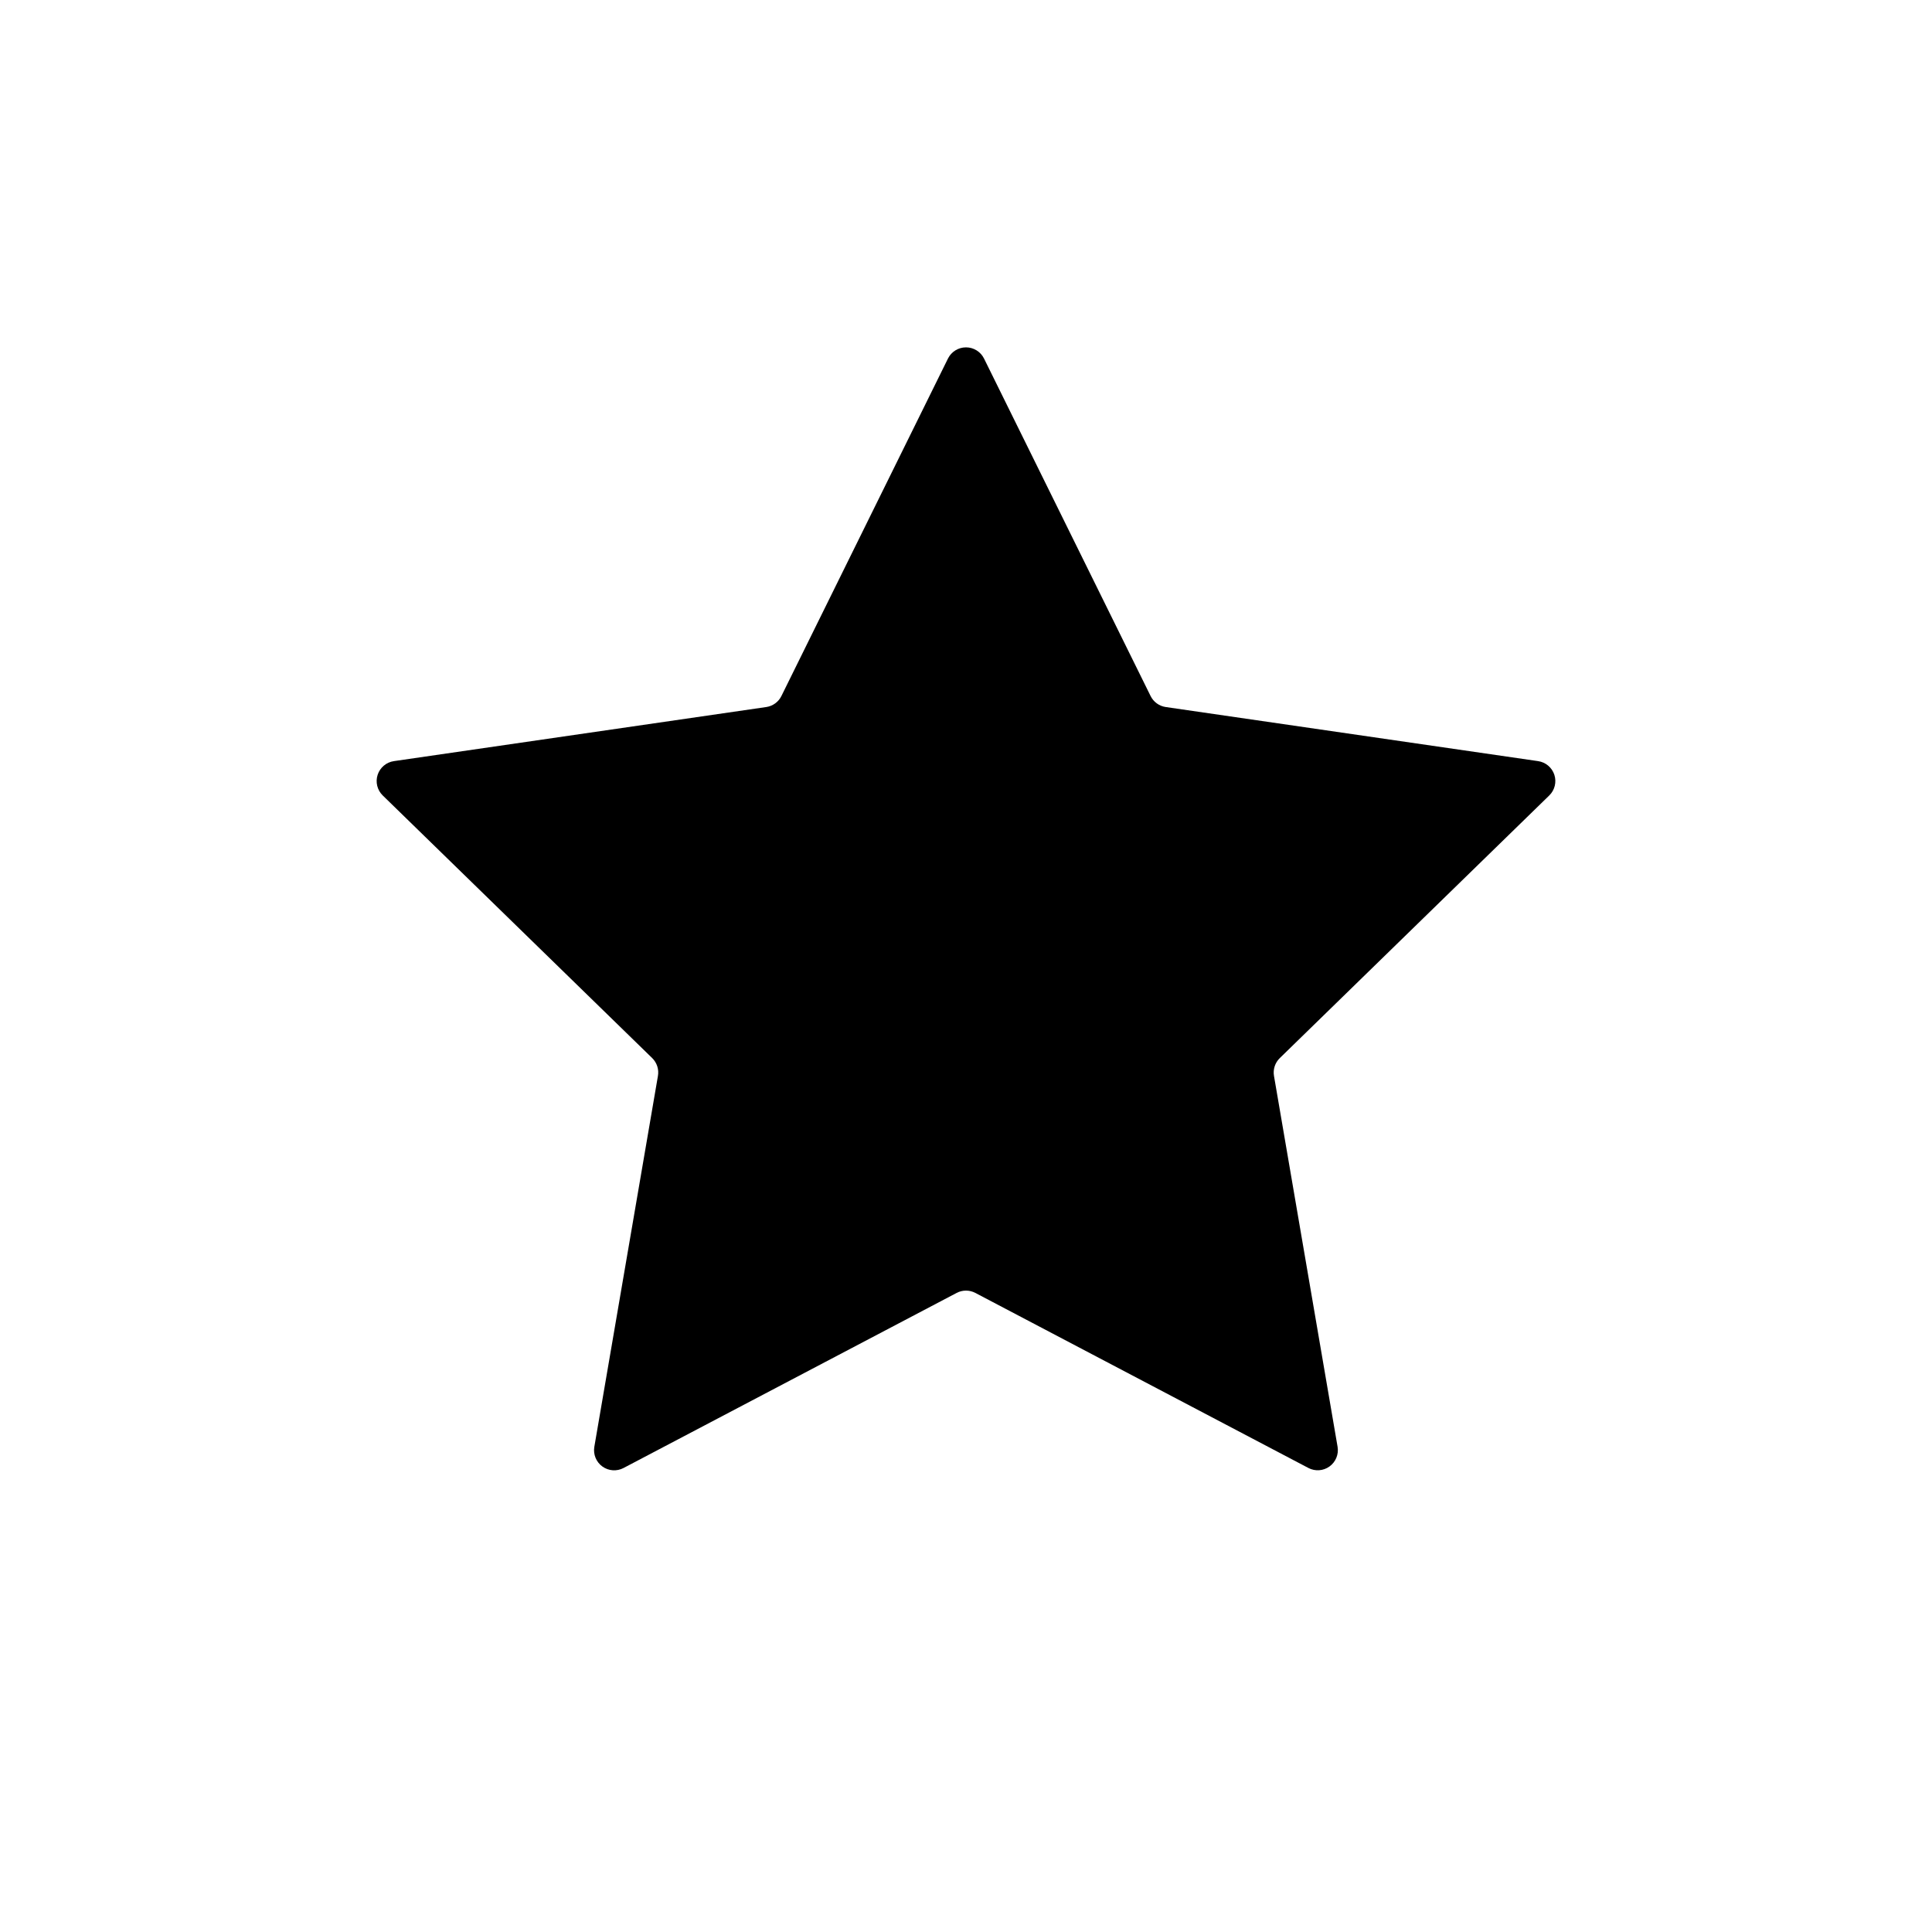
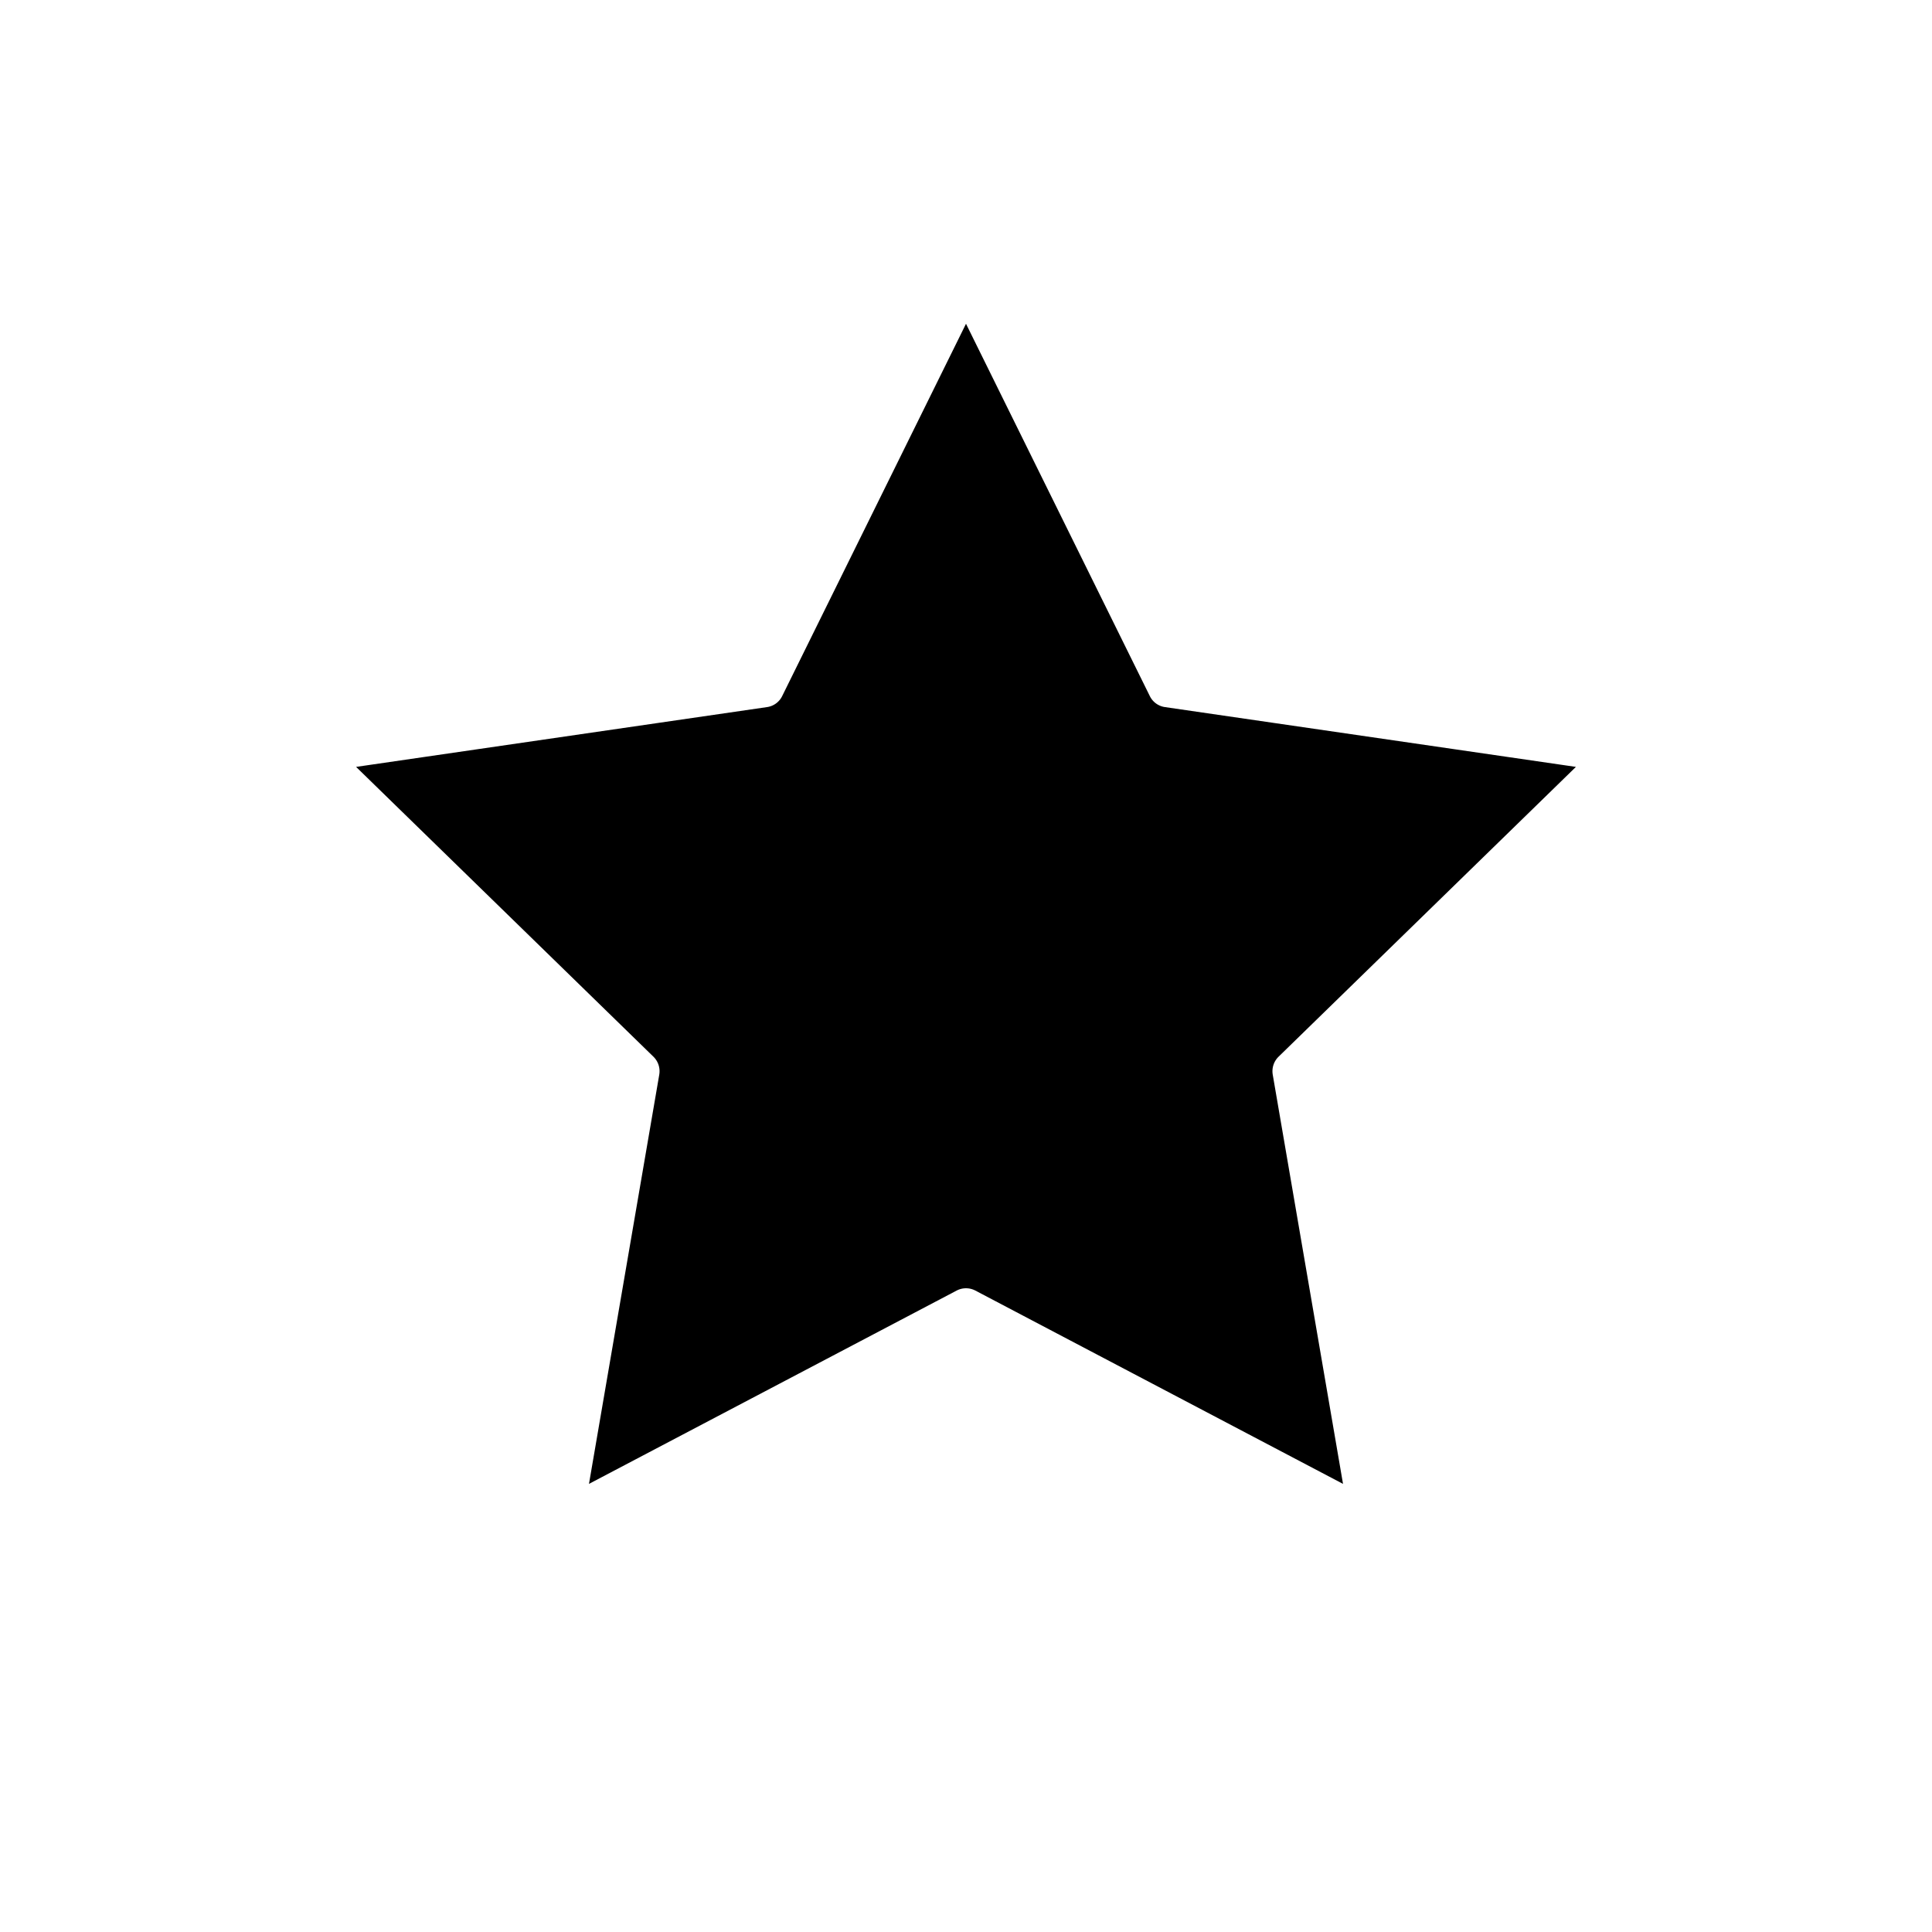
- <svg xmlns="http://www.w3.org/2000/svg" viewBox="0 0 24 24" fill="currentColor">
-   <path d="M11.776 4.454a.25.25 0 01.448 0l2.069 4.192a.25.25 0 00.188.137l4.626.672a.25.25 0 01.139.426l-3.348 3.263a.25.25 0 00-.072.222l.79 4.607a.25.25 0 01-.362.263l-4.138-2.175a.25.25 0 00-.232 0l-4.138 2.175a.25.25 0 01-.363-.263l.79-4.607a.25.25 0 00-.071-.222L4.754 9.881a.25.25 0 01.139-.426l4.626-.672a.25.25 0 00.188-.137l2.069-4.192z" />
+ <svg xmlns="http://www.w3.org/2000/svg" viewBox="0 0 24 24" style="fill: none" stroke="currentColor" stroke-width="1.5">
+   <path d="M12 5.716L13.611 8.979C13.756 9.274 14.038 9.479 14.364 9.526L17.965 10.05L15.359 12.59C15.123 12.82 15.016 13.151 15.071 13.475L15.687 17.062L12.465 15.368C12.174 15.215 11.826 15.215 11.535 15.368L8.313 17.062L8.929 13.475C8.984 13.151 8.877 12.82 8.641 12.59L6.035 10.05L9.636 9.526C9.962 9.479 10.244 9.274 10.389 8.979L12 5.716Z" fill="currentColor" vector-effect="non-scaling-stroke" />
</svg>
